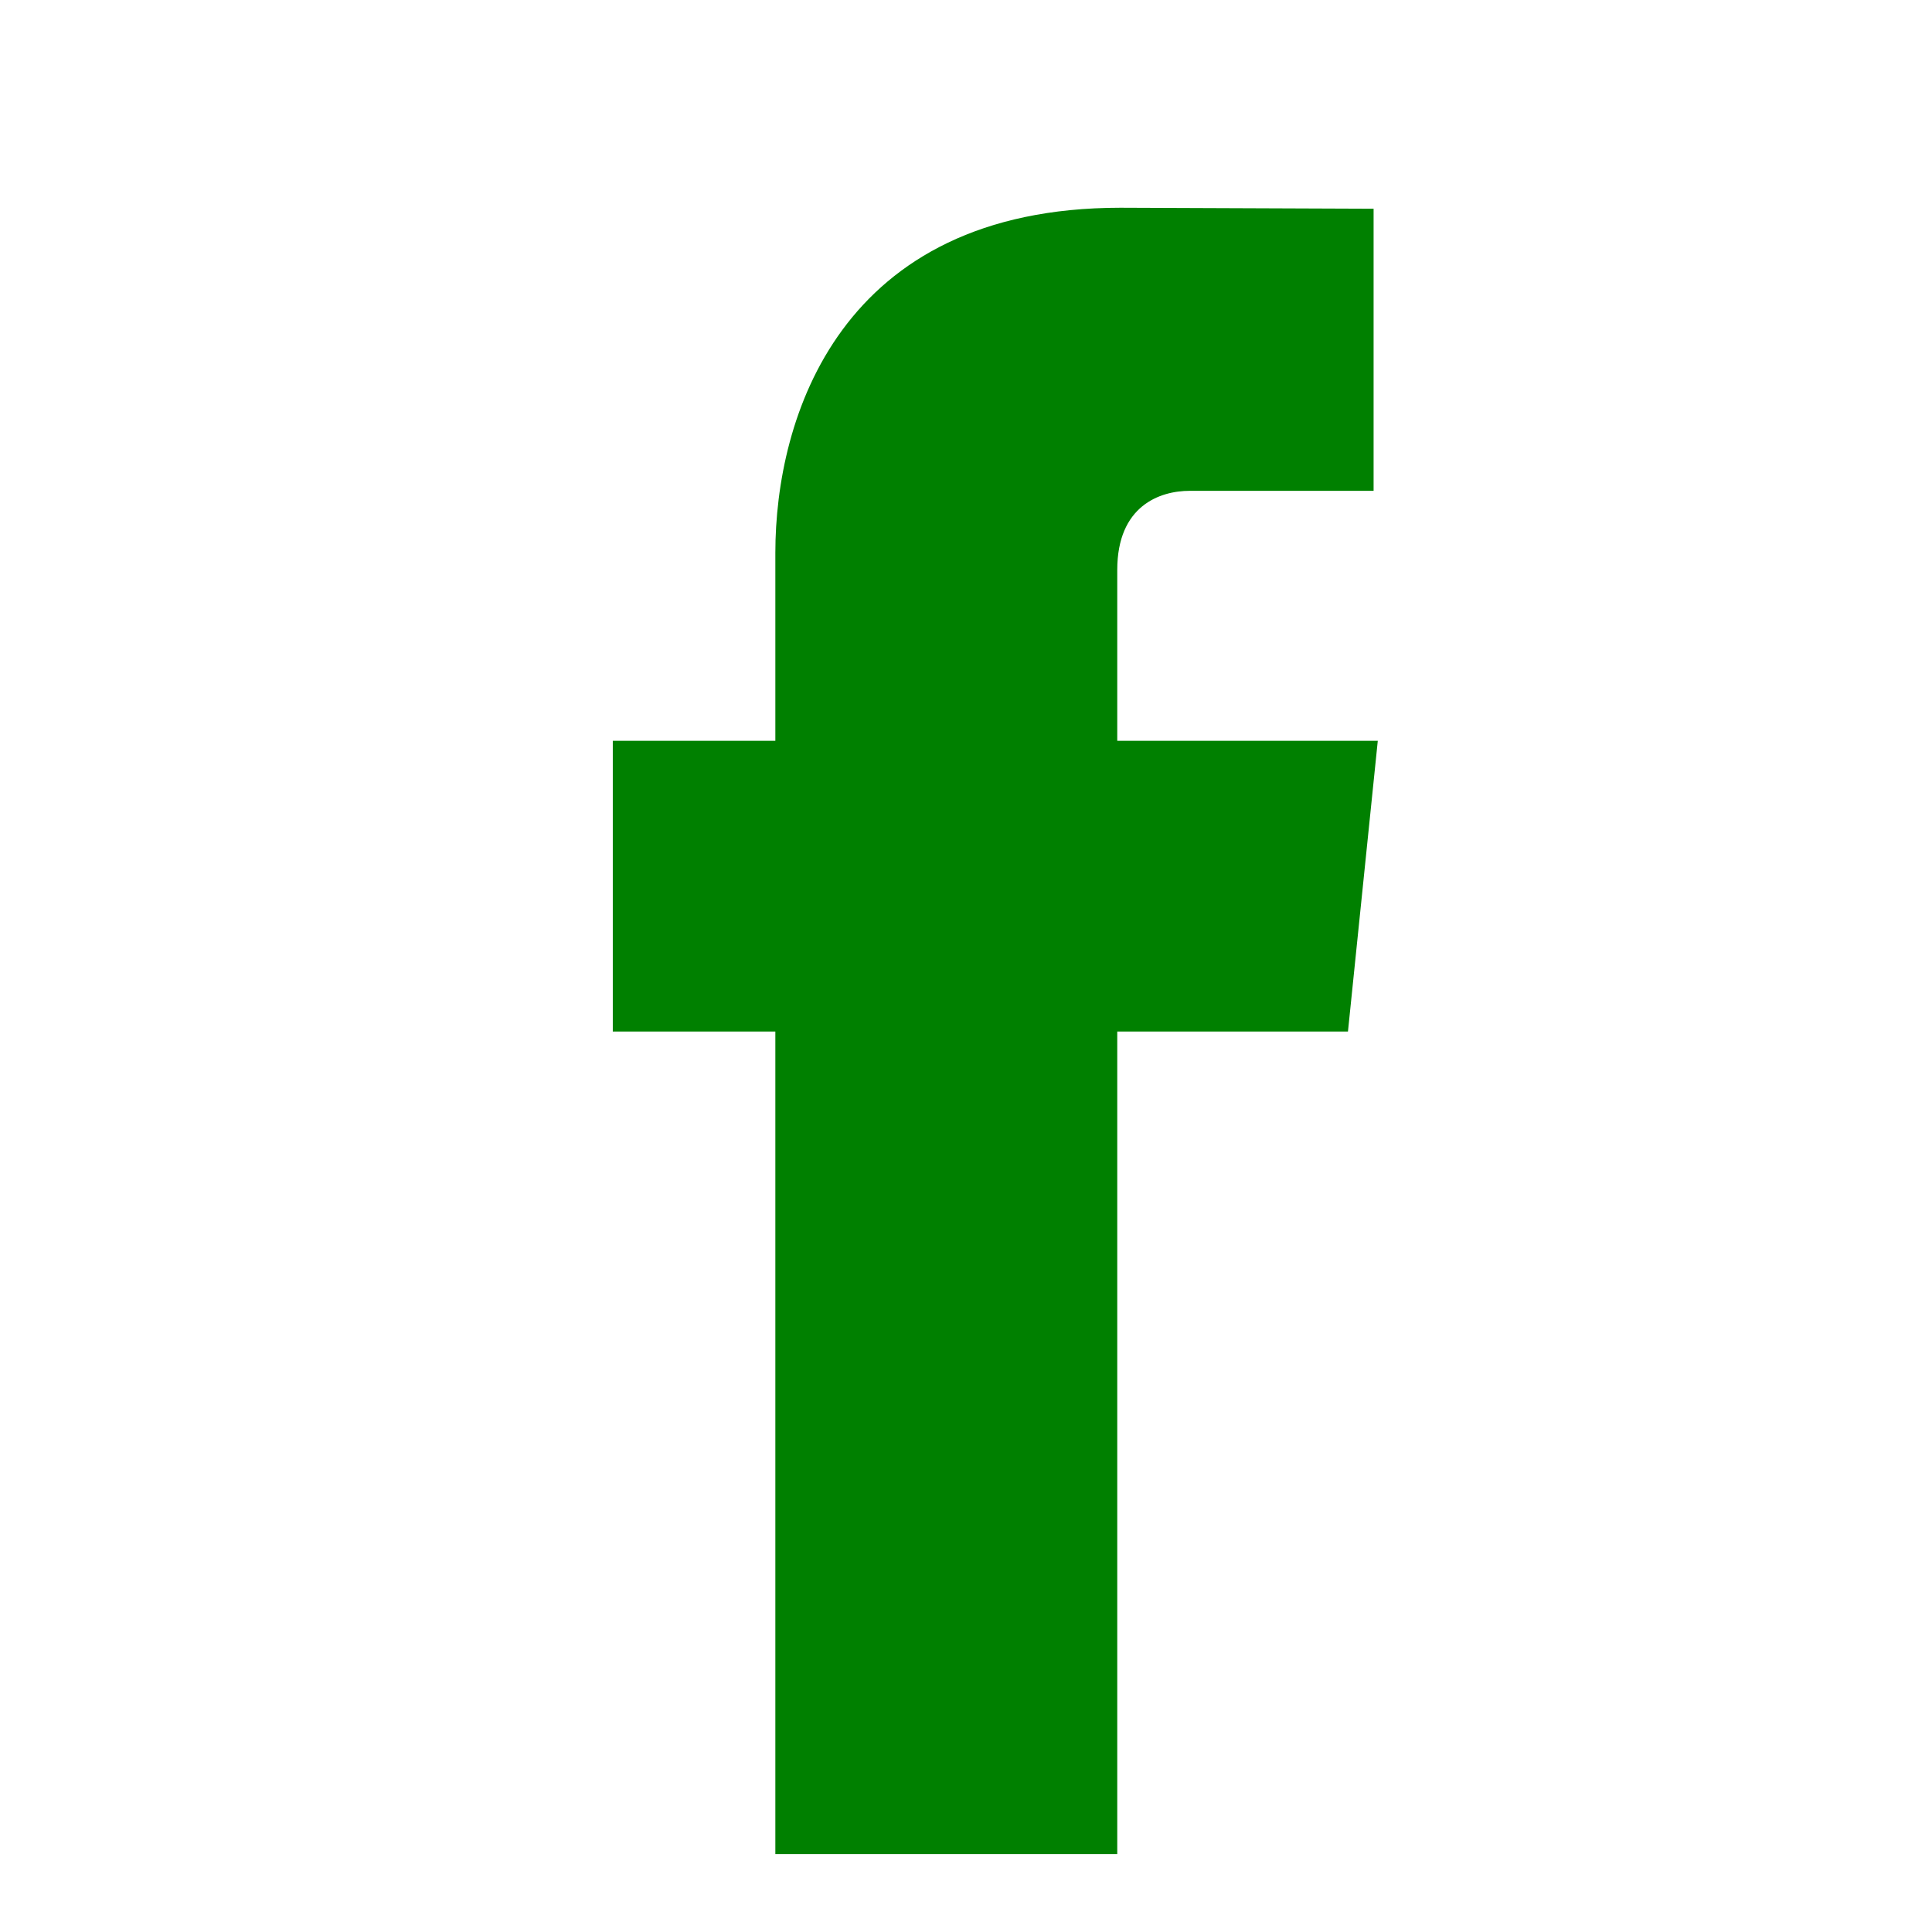
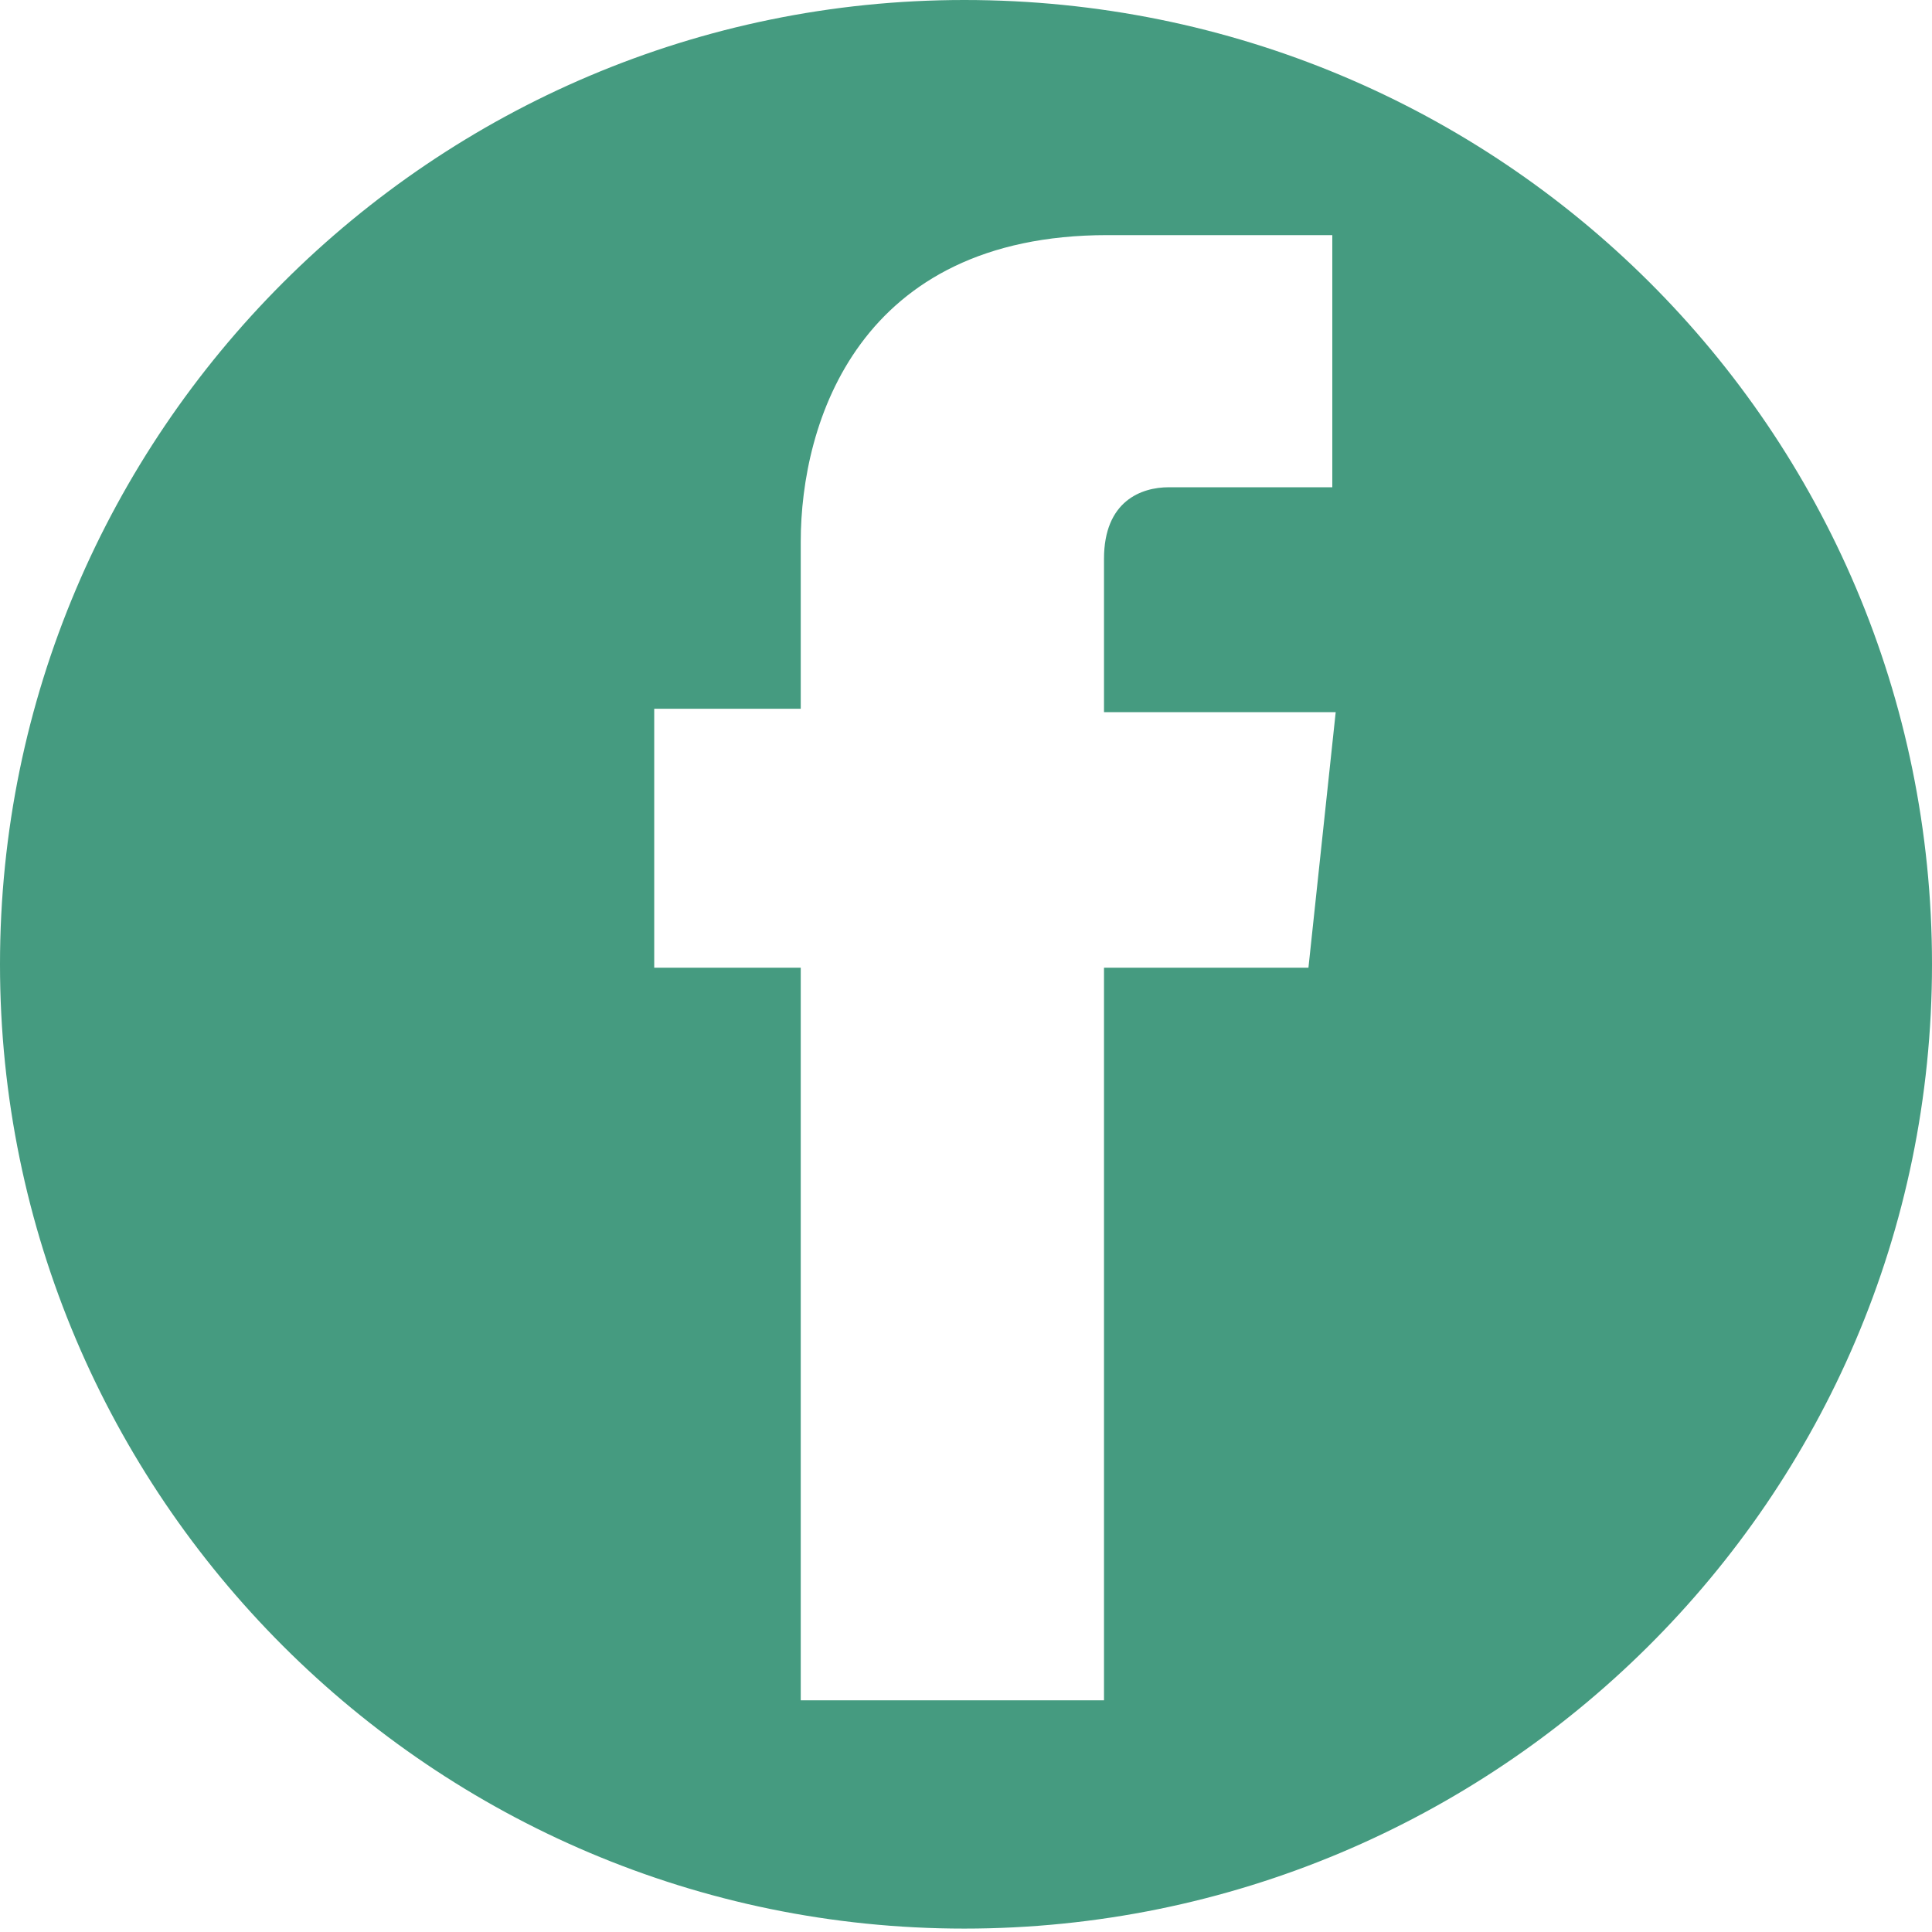
- <svg xmlns="http://www.w3.org/2000/svg" enable-background="new 0 0 56.693 56.693" height="56.693px" id="Layer_1" version="1.1" viewBox="0 0 56.693 56.693" width="56.693px" xml:space="preserve">
-   <path fill="green" d="M40.43,21.739h-7.645v-5.014c0-1.883,1.248-2.322,2.127-2.322c0.877,0,5.395,0,5.395,0V6.125l-7.43-0.029  c-8.248,0-10.125,6.174-10.125,10.125v5.518h-4.77v8.53h4.77c0,10.947,0,24.137,0,24.137h10.033c0,0,0-13.32,0-24.137h6.77  L40.43,21.739z" />
+ <svg xmlns="http://www.w3.org/2000/svg" version="1.1" id="Layer_1" x="0px" y="0px" viewBox="0 0 56.7 56.7" style="enable-background:new 0 0 56.7 56.7;" xml:space="preserve">
+   <style type="text/css">
+ 	.st0{fill:#459B80;}
+ </style>
+   <path class="st0" d="M28.3,0C12.7,0,0,12.7,0,28.3s12.7,28.3,28.3,28.3S56.7,44,56.7,28.3S44,0,28.3,0z M38.4,28.4h-6  c0,9.6,0,21.5,0,21.5h-8.9c0,0,0-11.8,0-21.5h-4.3v-7.6h4.3v-4.9c0-3.5,1.7-9,9-9l6.6,0v7.4c0,0-4,0-4.8,0c-0.8,0-1.9,0.4-1.9,2.1  v4.5h6.8L38.4,28.4z" />
</svg>
